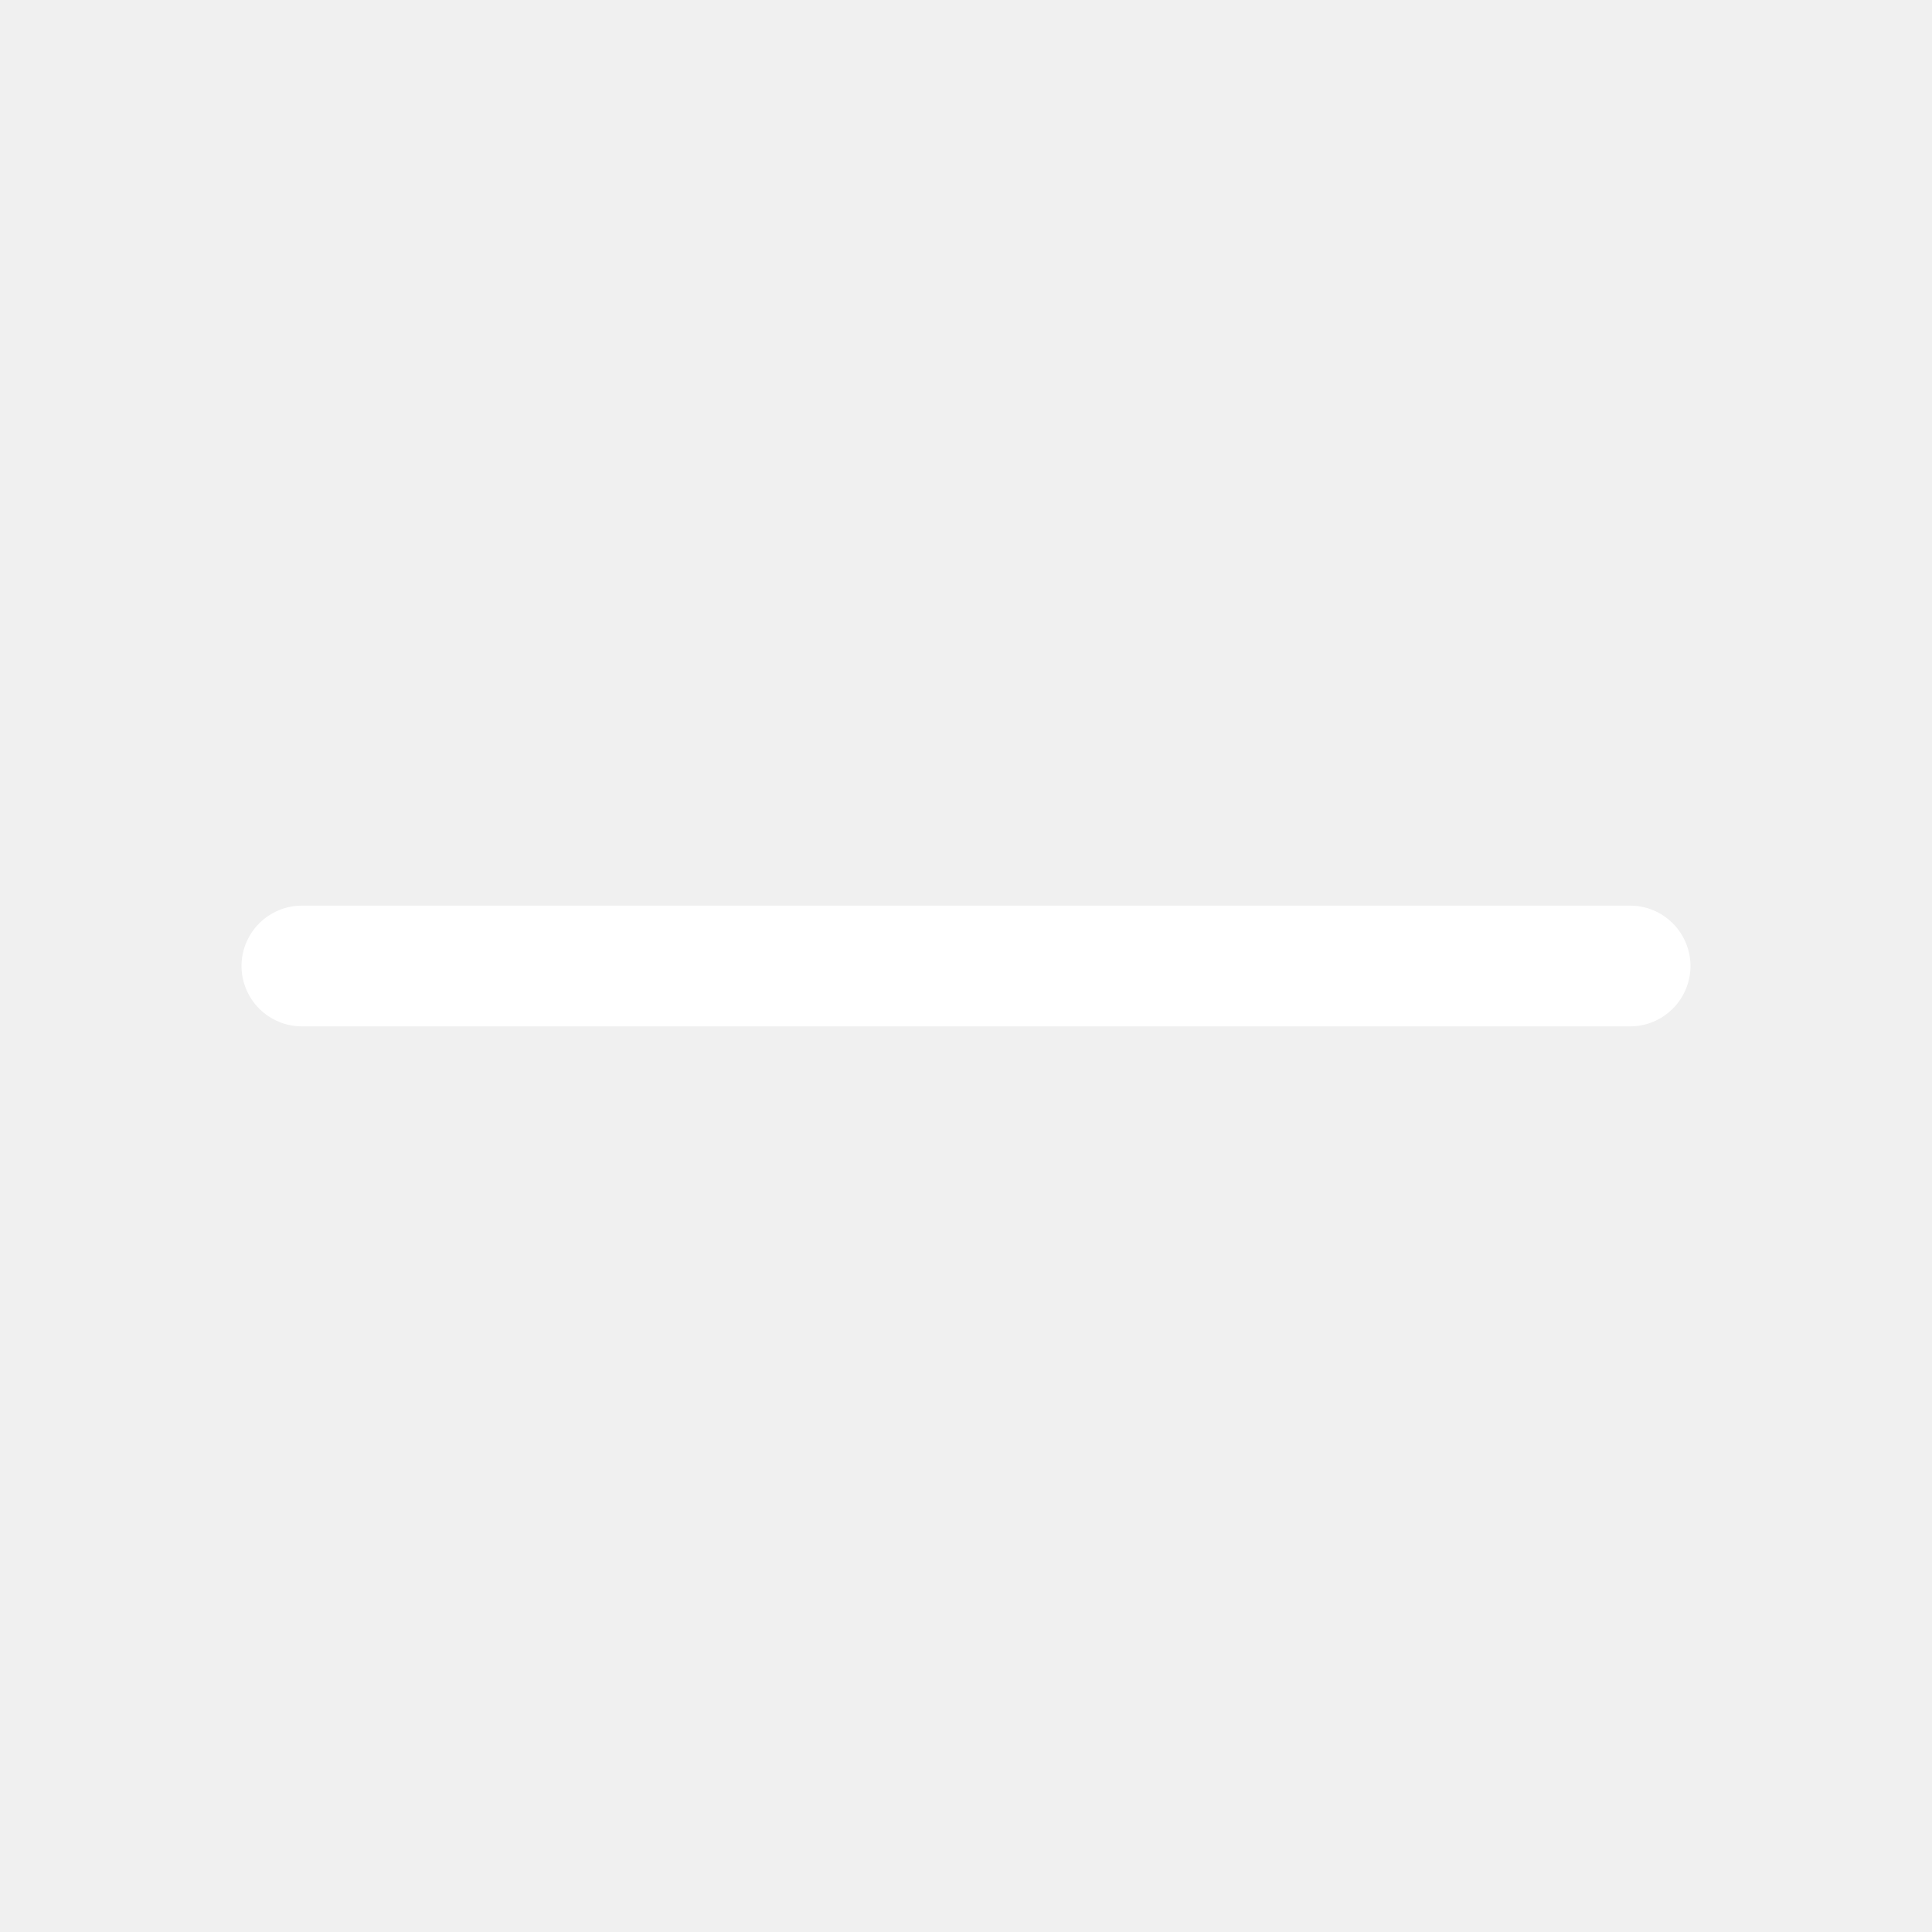
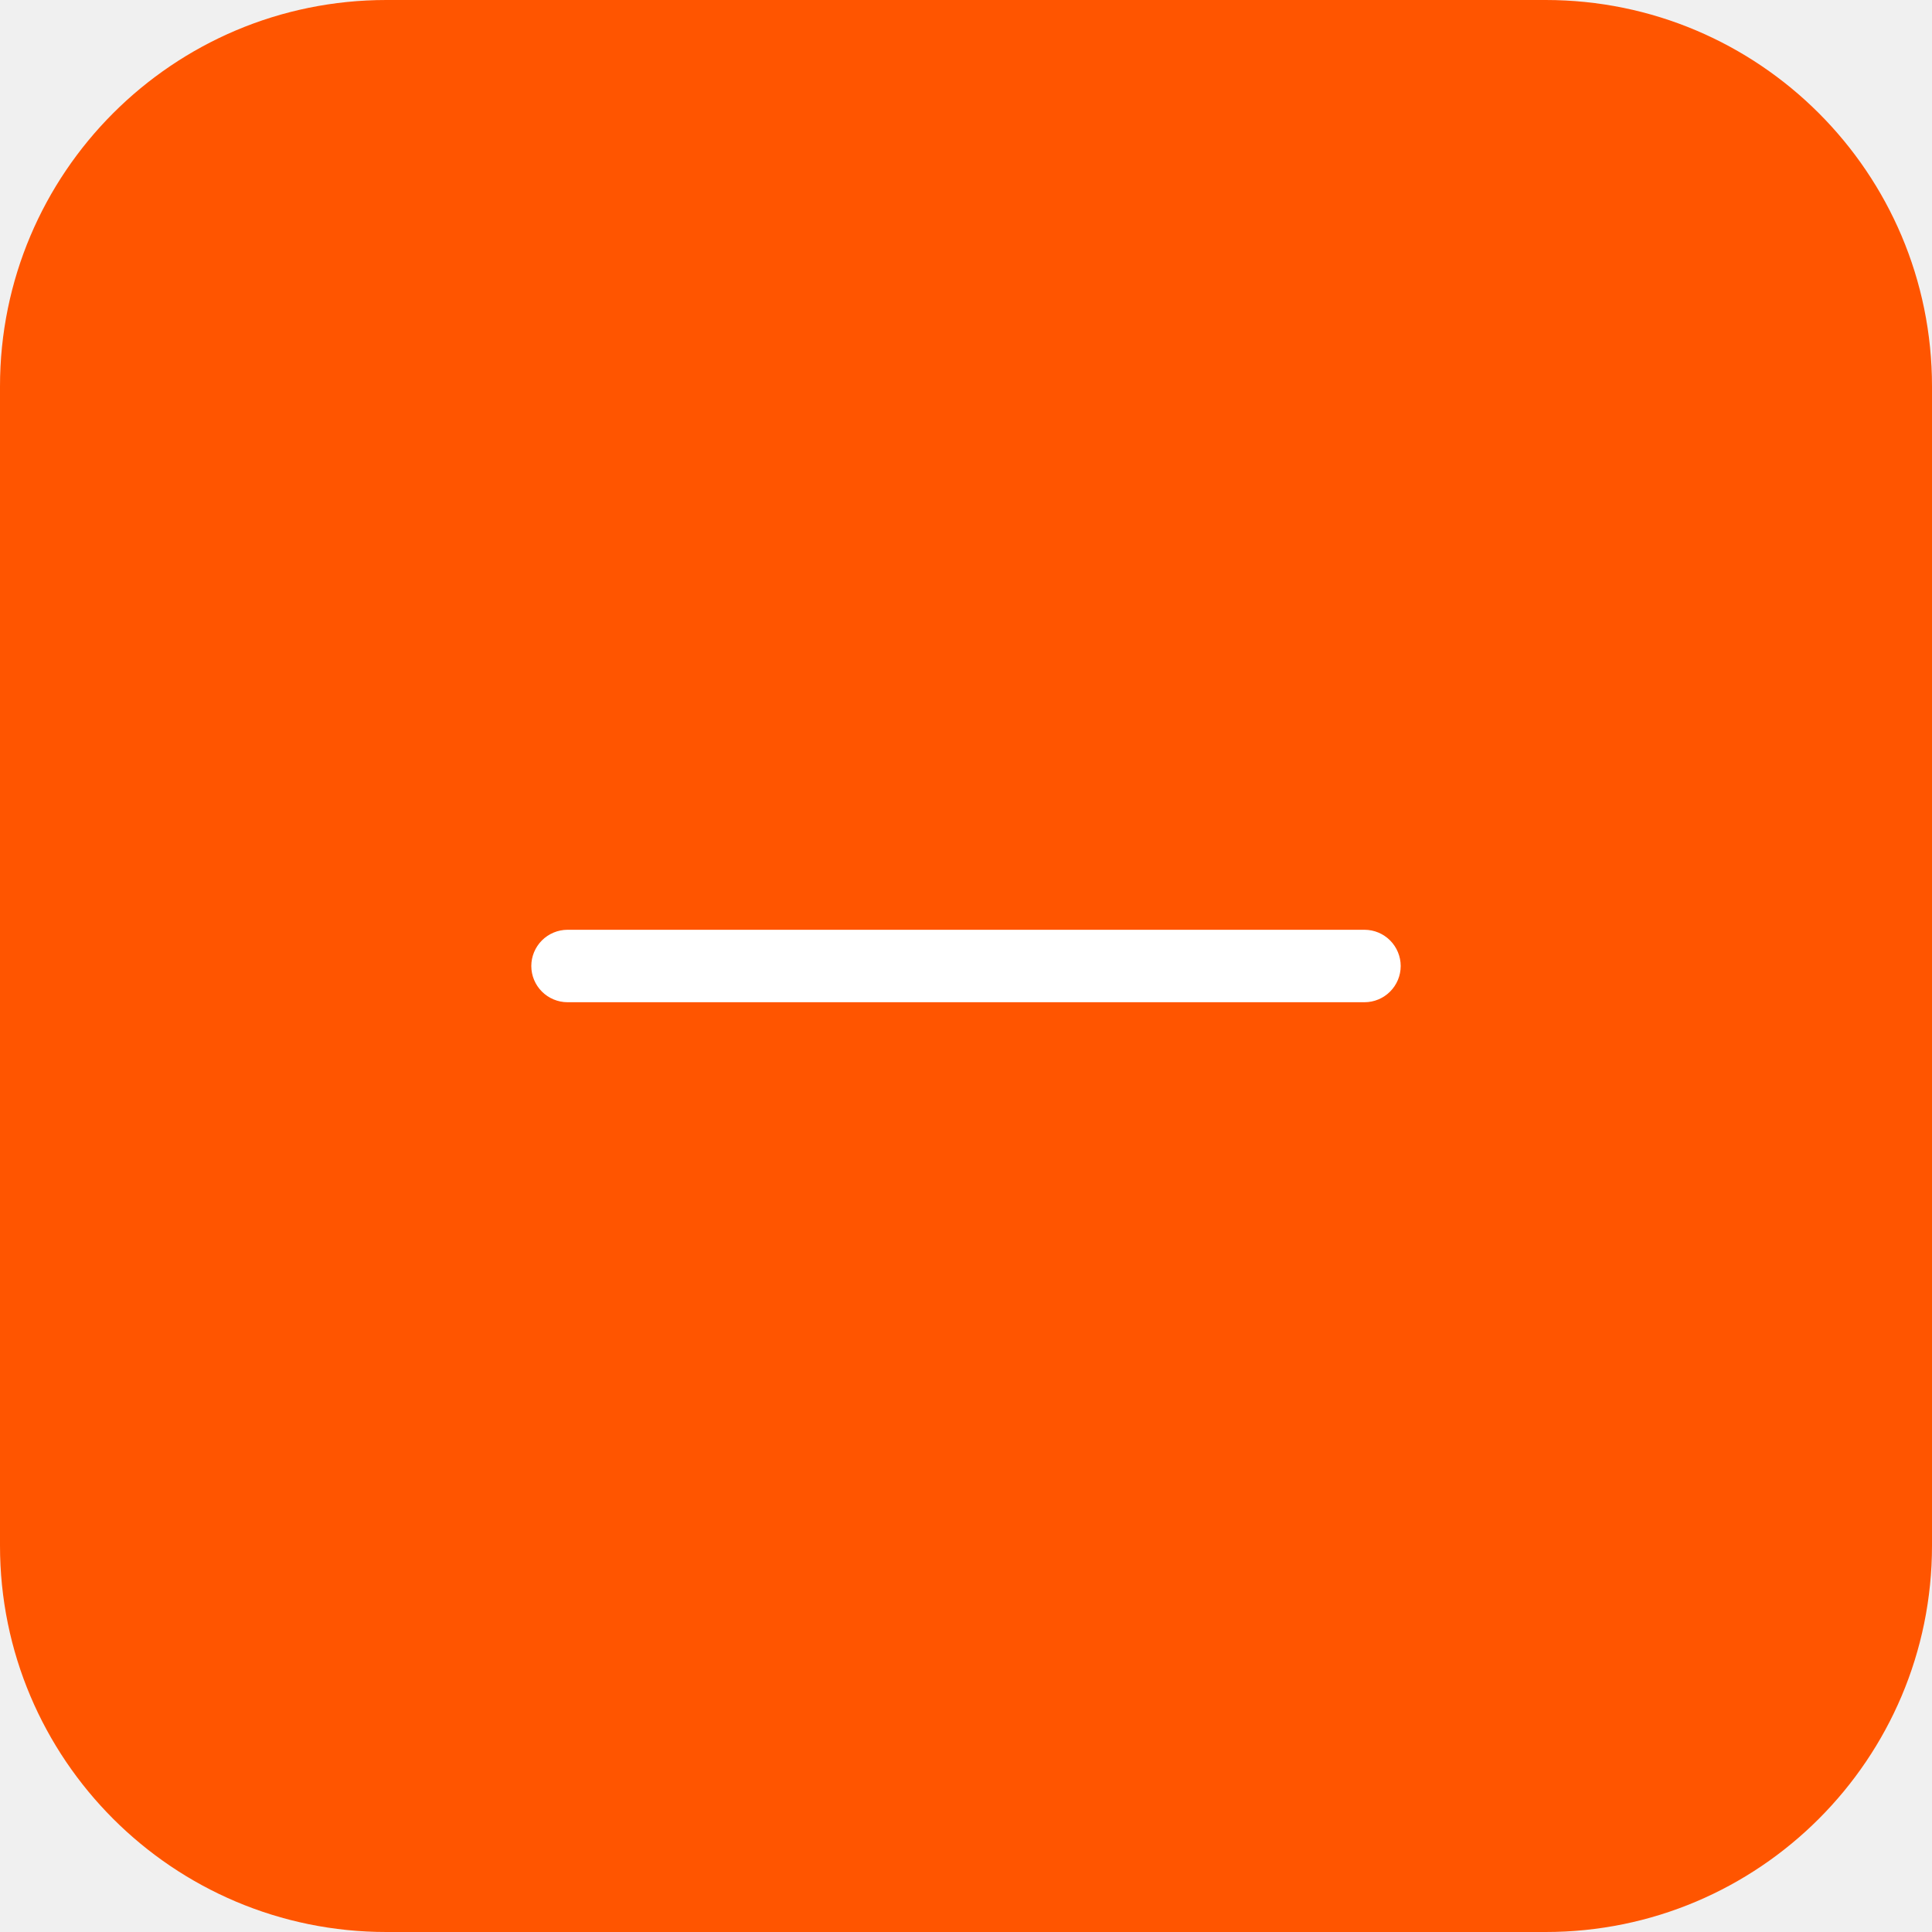
- <svg xmlns="http://www.w3.org/2000/svg" width="12" height="12" viewBox="0 0 12 12" fill="none">
-   <path d="M10.5 6C10.5 6.099 10.46 6.195 10.39 6.265C10.32 6.335 10.225 6.375 10.125 6.375H1.875C1.776 6.375 1.68 6.335 1.61 6.265C1.54 6.195 1.5 6.099 1.5 6C1.5 5.901 1.54 5.805 1.61 5.735C1.68 5.665 1.776 5.625 1.875 5.625H10.125C10.225 5.625 10.32 5.665 10.39 5.735C10.46 5.805 10.5 5.901 10.5 6Z" fill="white" />
+ <svg xmlns="http://www.w3.org/2000/svg" width="20" height="20" viewBox="0 0 20 20" fill="none">
+   <rect width="20" height="20" rx="4" fill="#FF5500" />
+   <path d="M14.5 10C14.5 10.1 14.46 10.195 14.39 10.265C14.32 10.335 14.225 10.375 14.125 10.375H5.875C5.776 10.375 5.68 10.335 5.61 10.265C5.54 10.195 5.5 10.1 5.5 10C5.5 9.901 5.54 9.805 5.61 9.735C5.68 9.665 5.776 9.625 5.875 9.625H14.125C14.225 9.625 14.32 9.665 14.39 9.735C14.46 9.805 14.5 9.901 14.5 10Z" fill="white" />
</svg>
